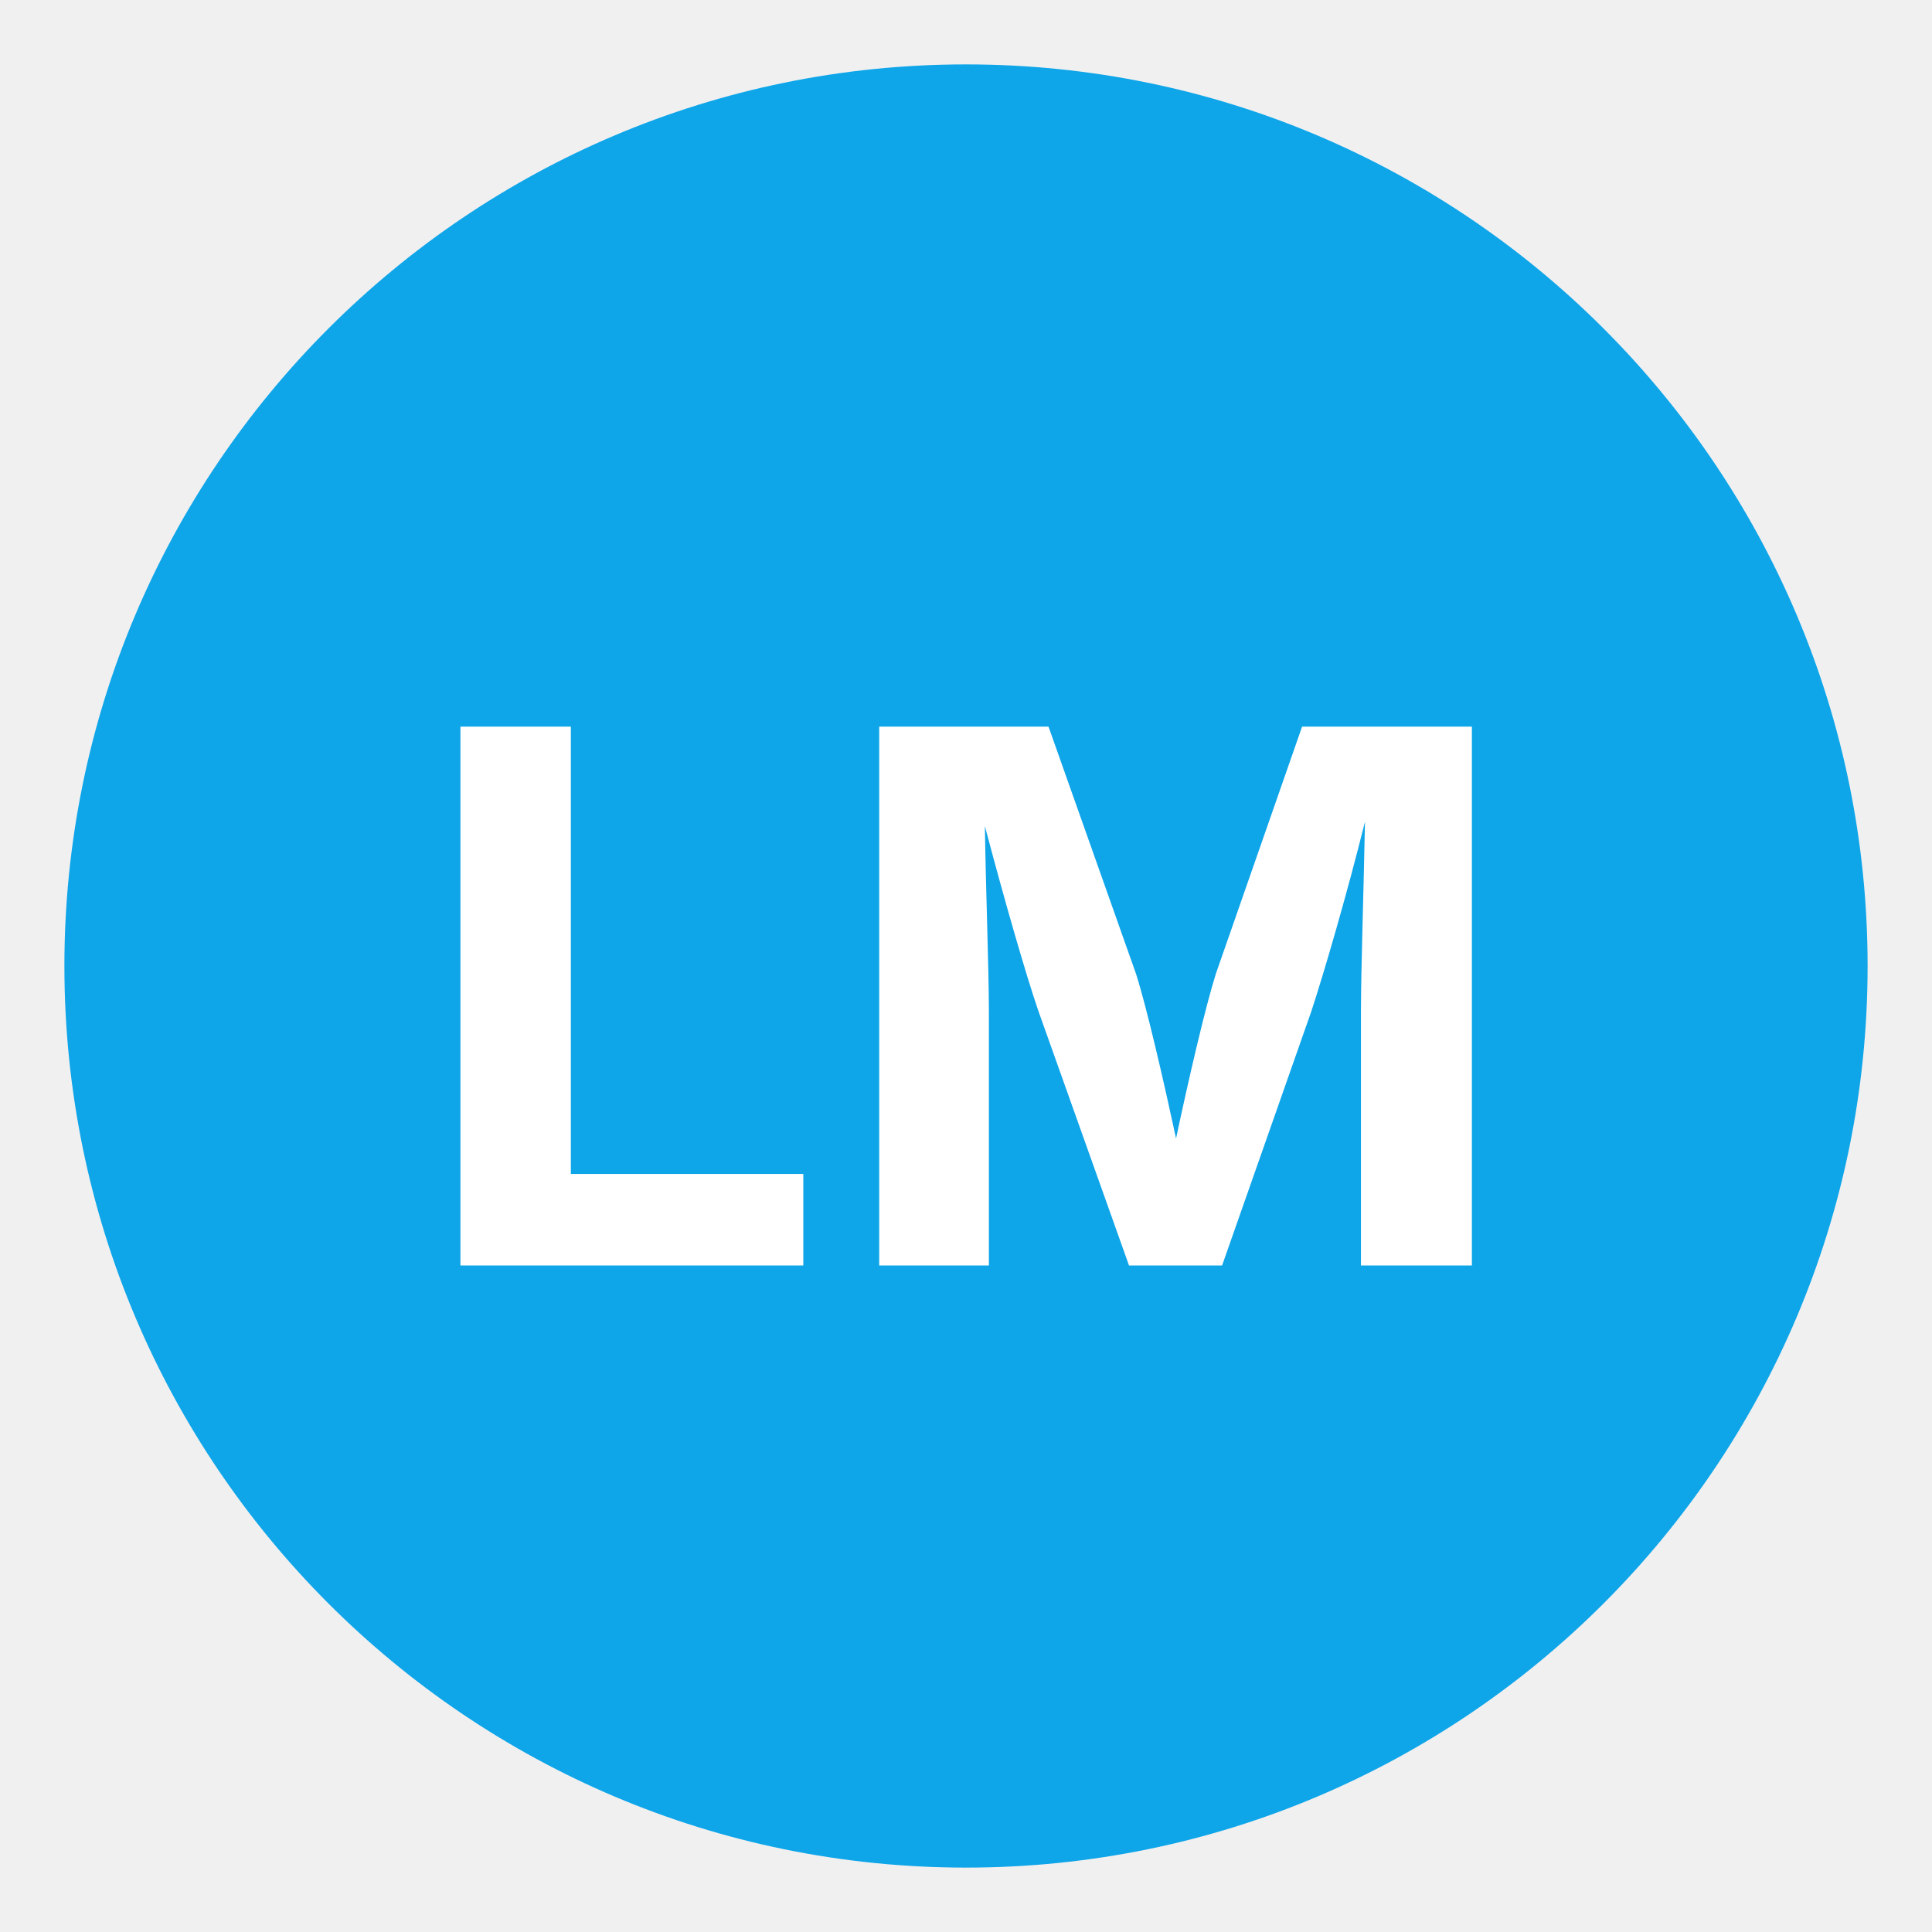
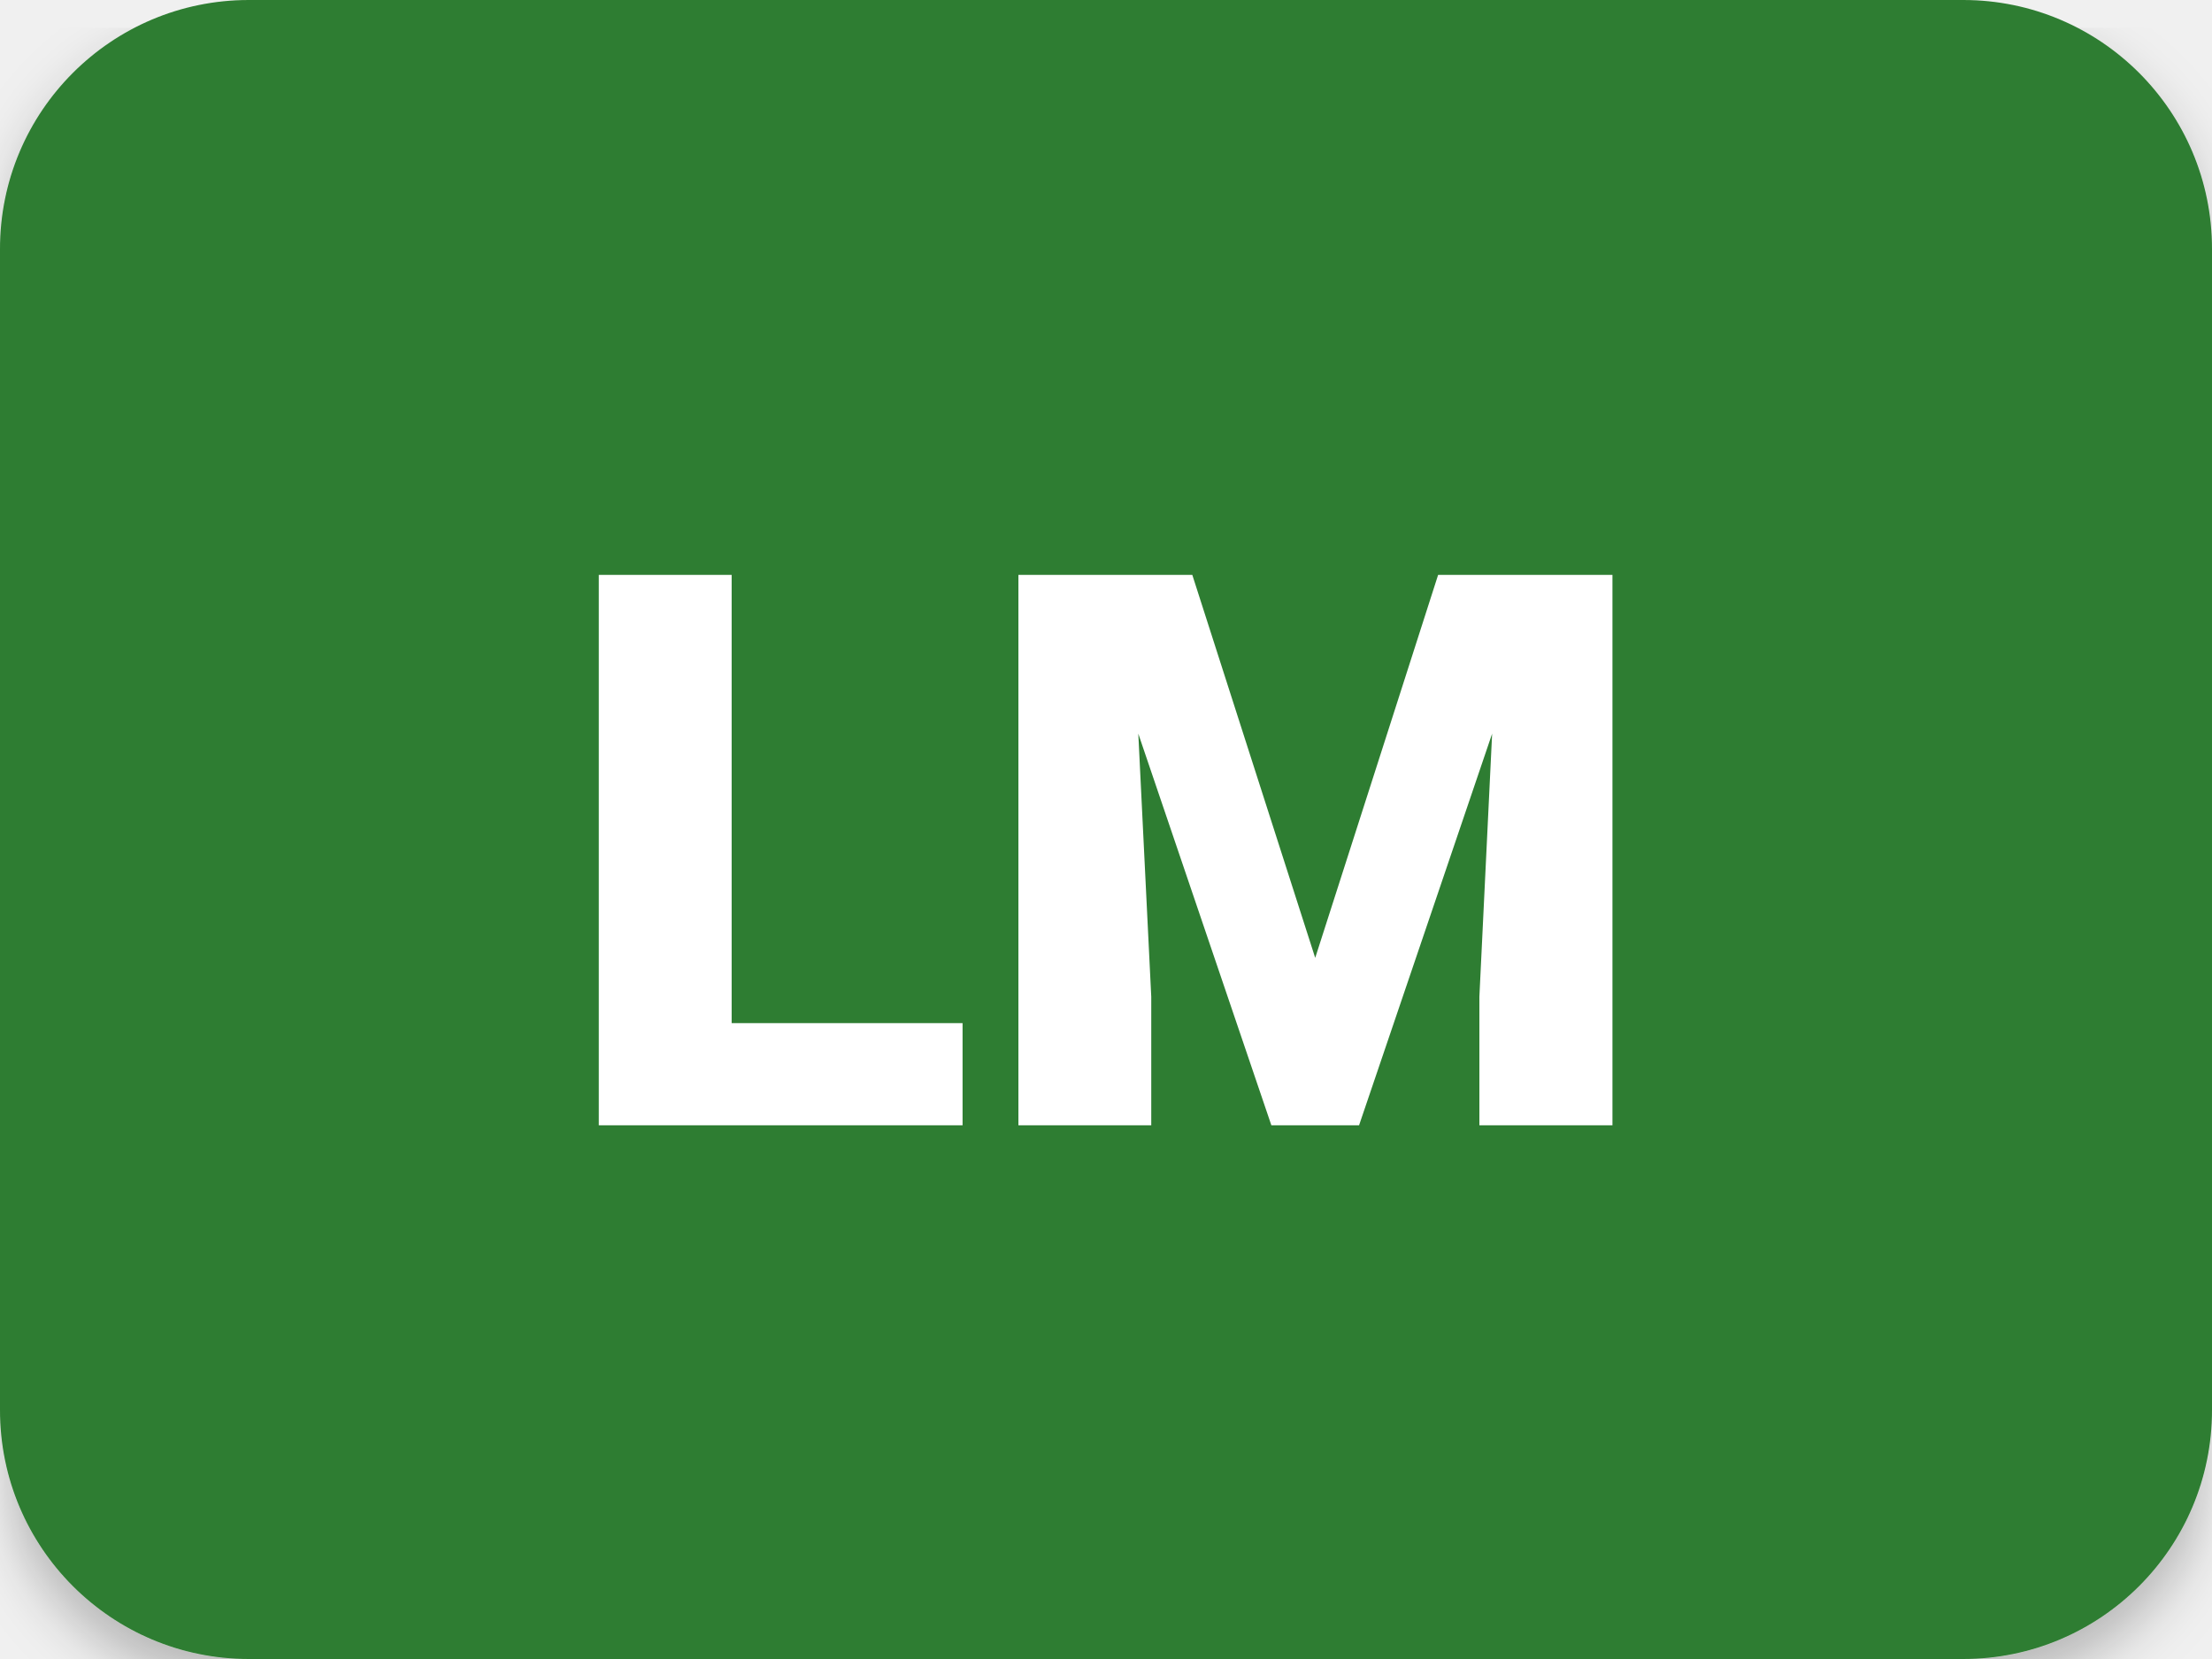
- <svg xmlns="http://www.w3.org/2000/svg" viewBox="0 0 120 120">
-   <circle cx="60" cy="60" r="56" fill="#0ea5e9" />
-   <text x="50%" y="54%" text-anchor="middle" font-size="46" font-family="Inter,Arial" fill="#fff" font-weight="700" dy=".3em">LM</text>
+ <svg xmlns="http://www.w3.org/2000/svg" width="160" height="120" viewBox="0 0 160 120">
+   <defs>
+     <filter id="s" x="-20%" y="-20%" width="140%" height="140%">
+       <feDropShadow dx="0" dy="2" stdDeviation="2" flood-opacity=".25" />
+     </filter>
+   </defs>
+   <rect rx="18" ry="18" width="160" height="120" fill="#2e7d32" filter="url(#s)" />
+   <text x="50%" y="55%" dominant-baseline="middle" text-anchor="middle" font-family="system-ui,Segoe UI,Roboto,Arial" font-weight="800" font-size="56" fill="#ffffff">LM</text>
</svg>
